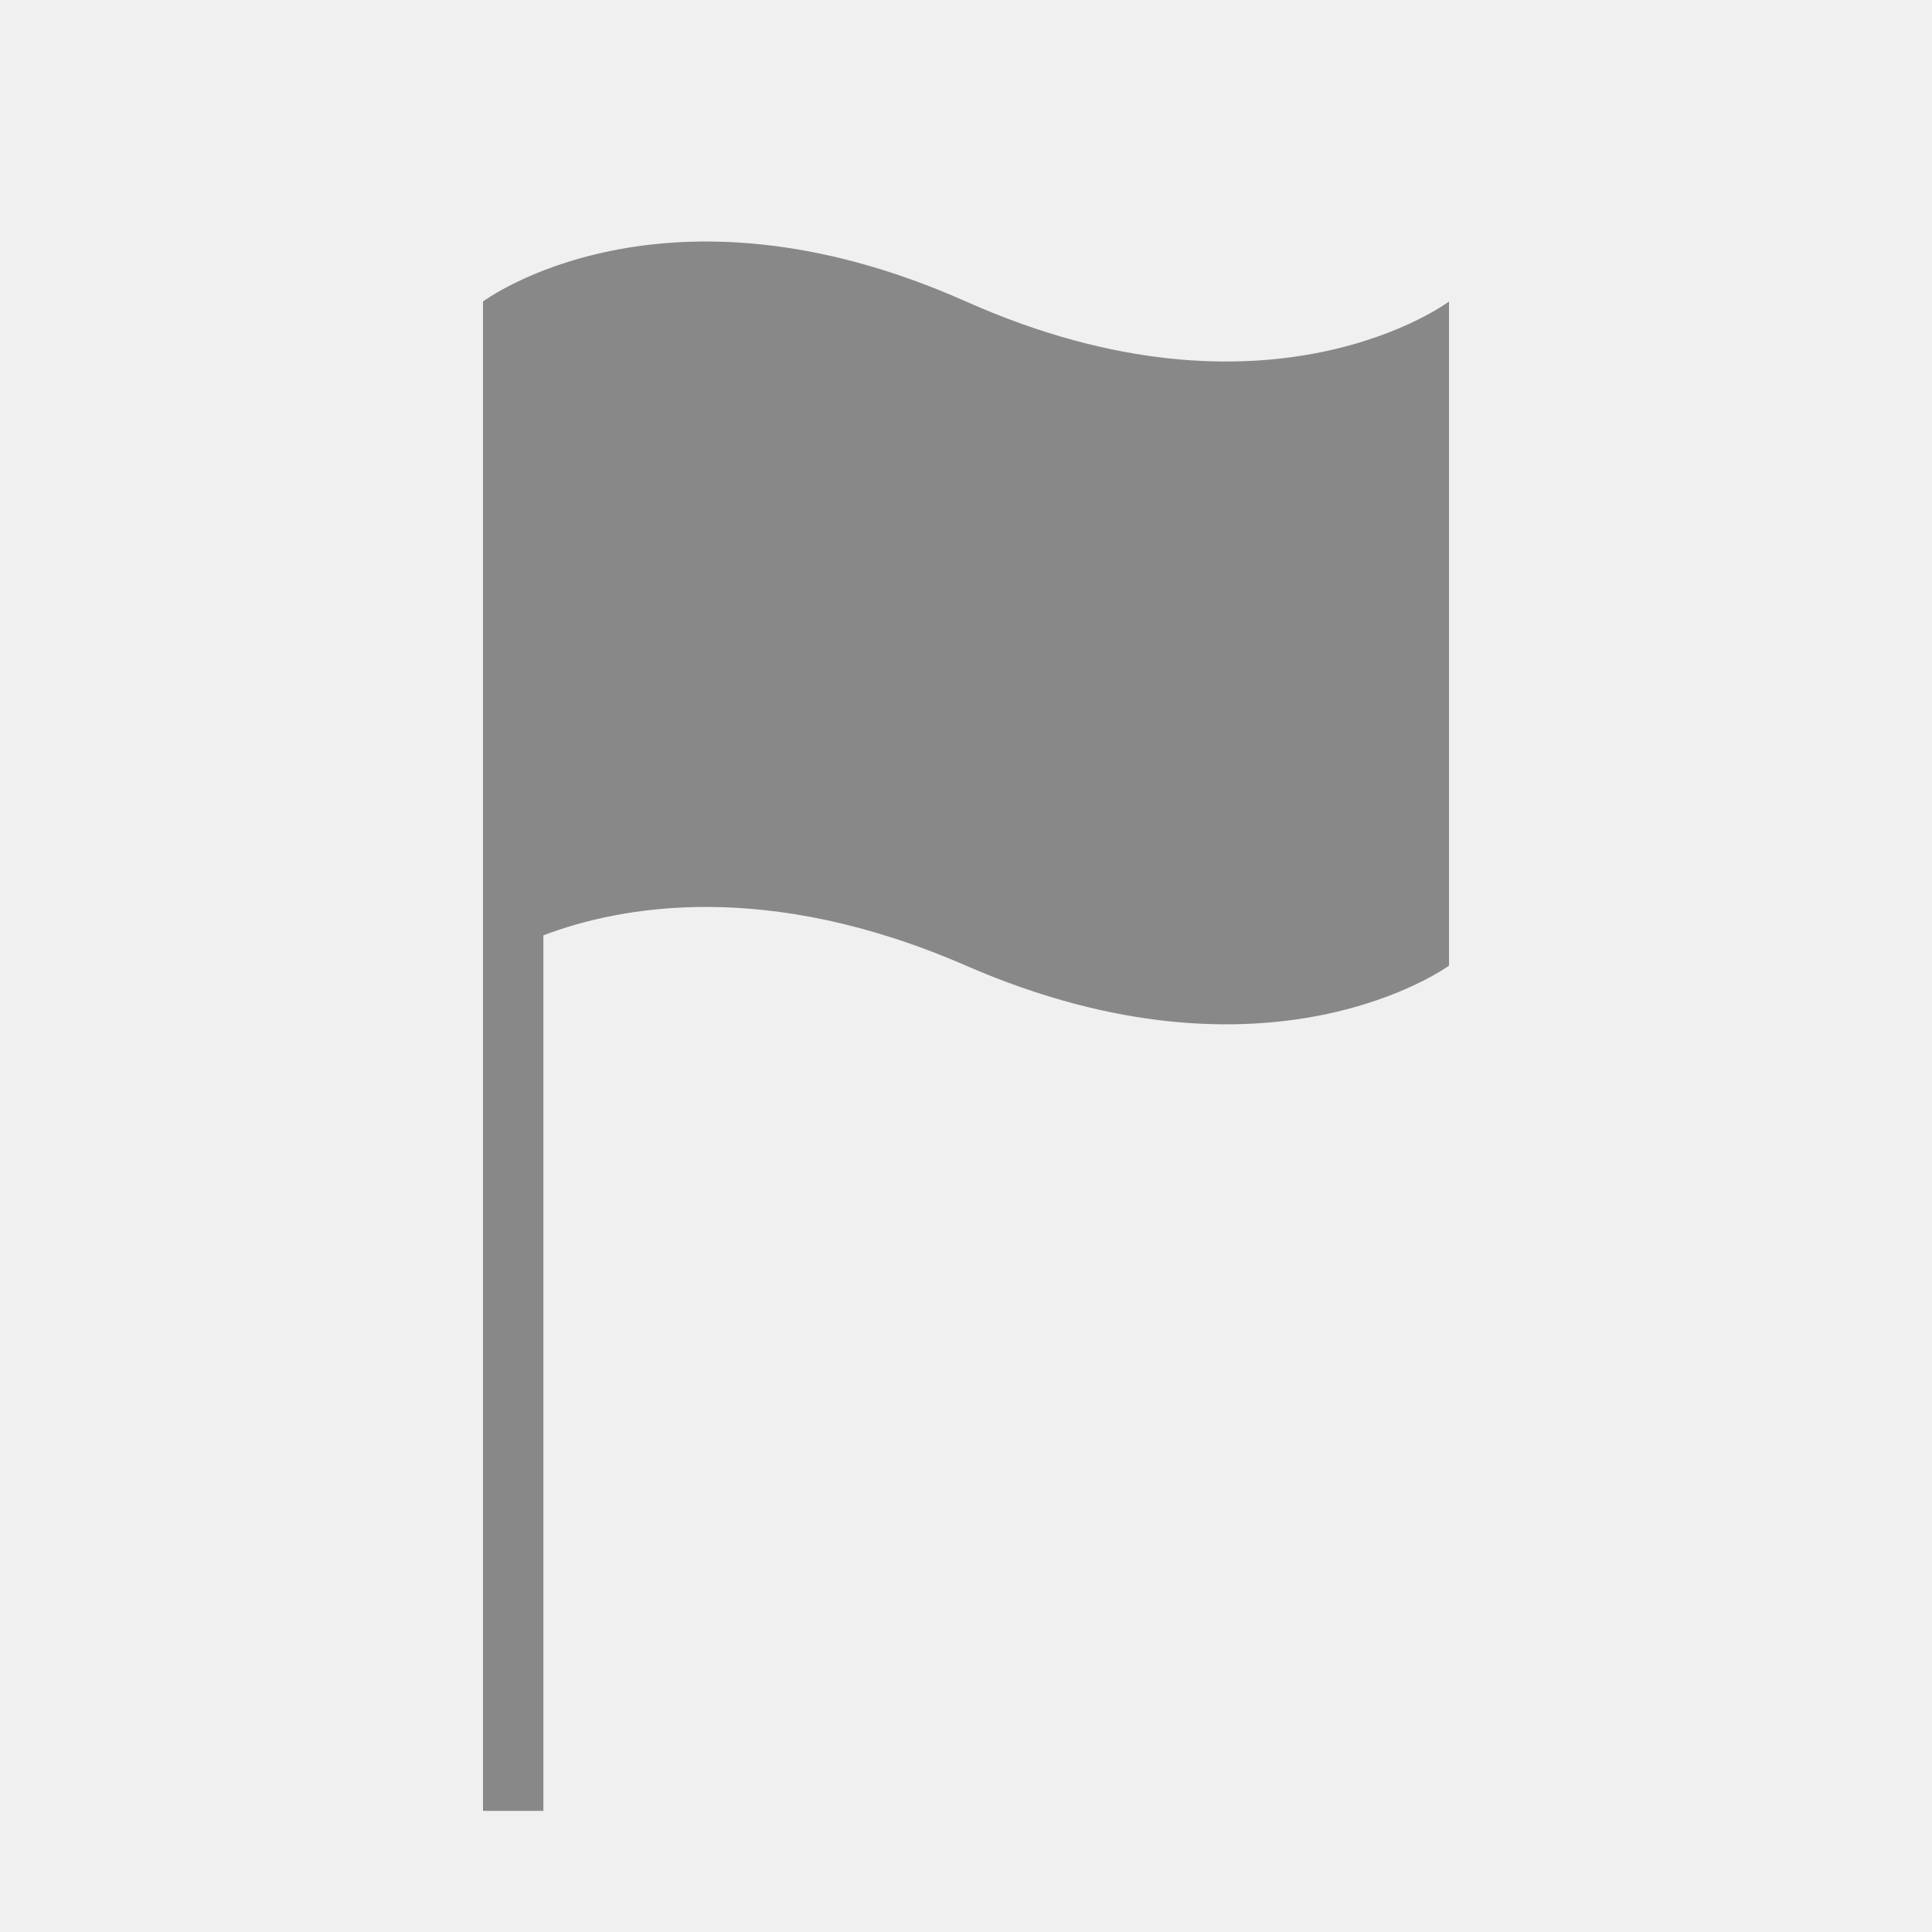
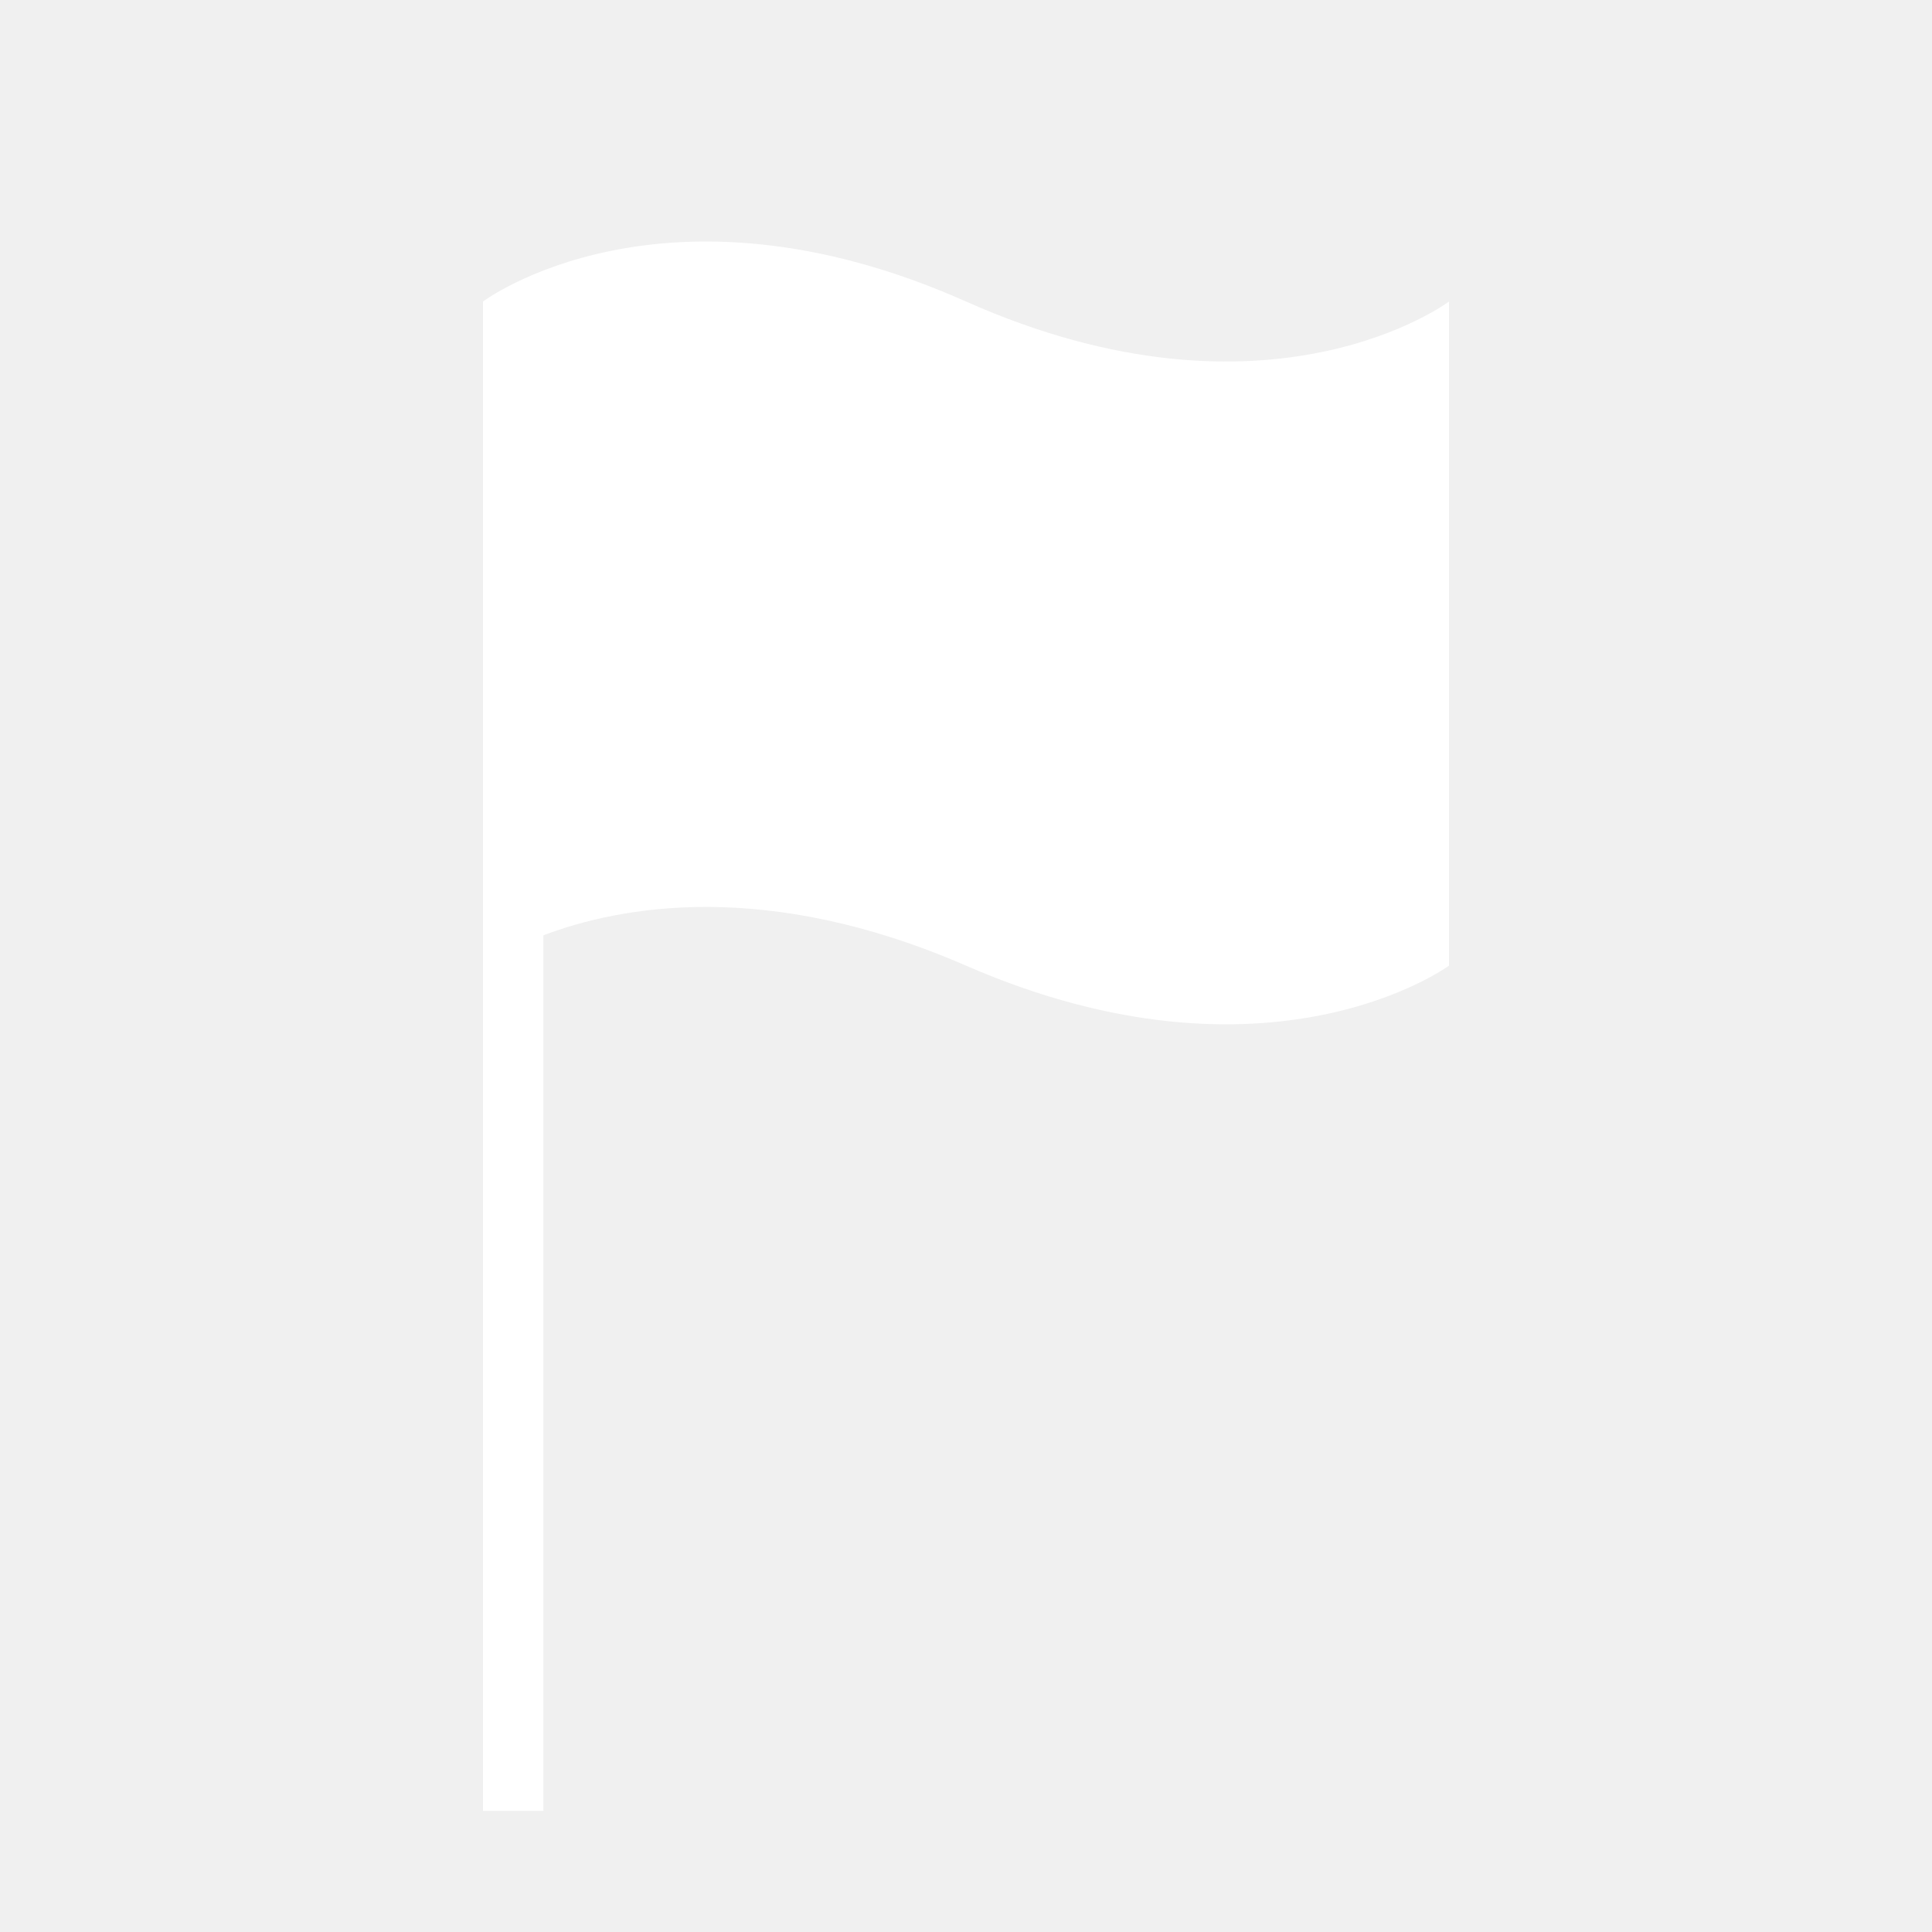
<svg xmlns="http://www.w3.org/2000/svg" width="32px" height="32px" viewBox="0 0 32 32">
-   <g fill="#888">
+   <g fill="#fff">
    <path d="M8,11.494 L8,29.994 L9,29.994 L9,15.492 C10.266,15.011 12.689,14.552 16,15.994 C21.023,18.181 24,15.994 24,15.994 L24,4.994 C24,4.994 21.024,7.23 16,4.994 C10.976,2.758 8,4.994 8,4.994 L8,11.494 L8,11.494 Z" />
  </g>
</svg>
